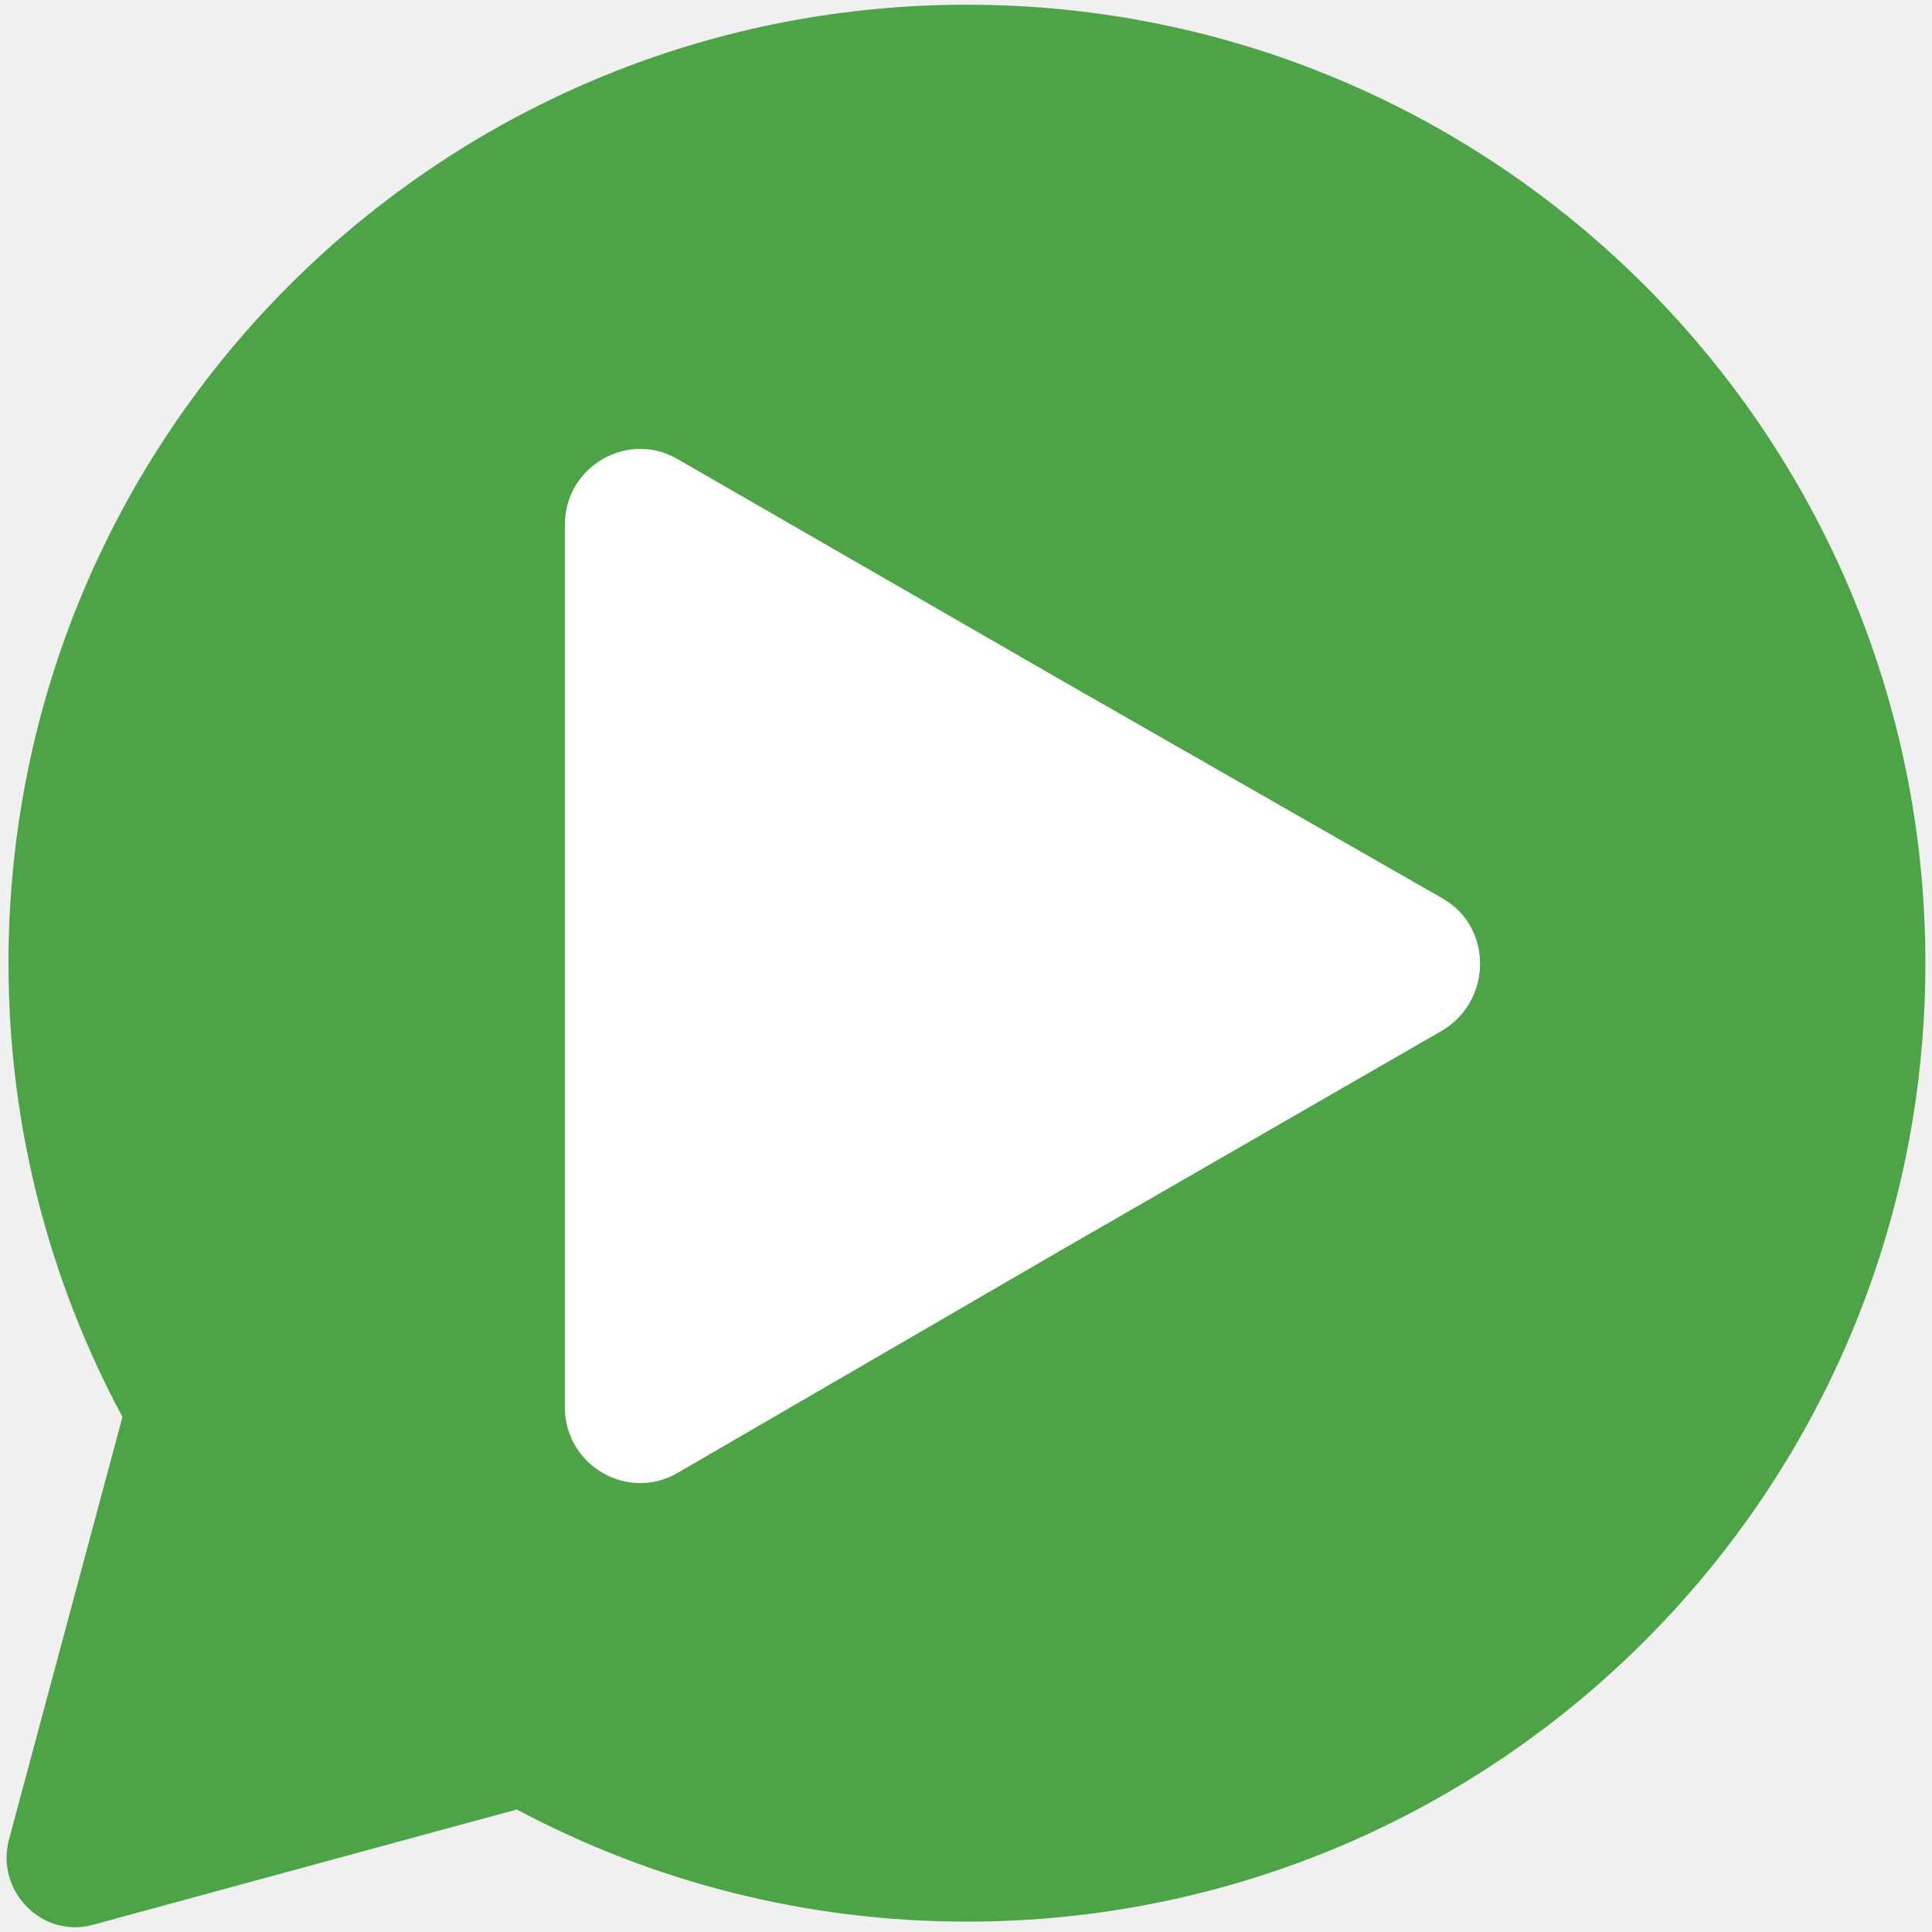
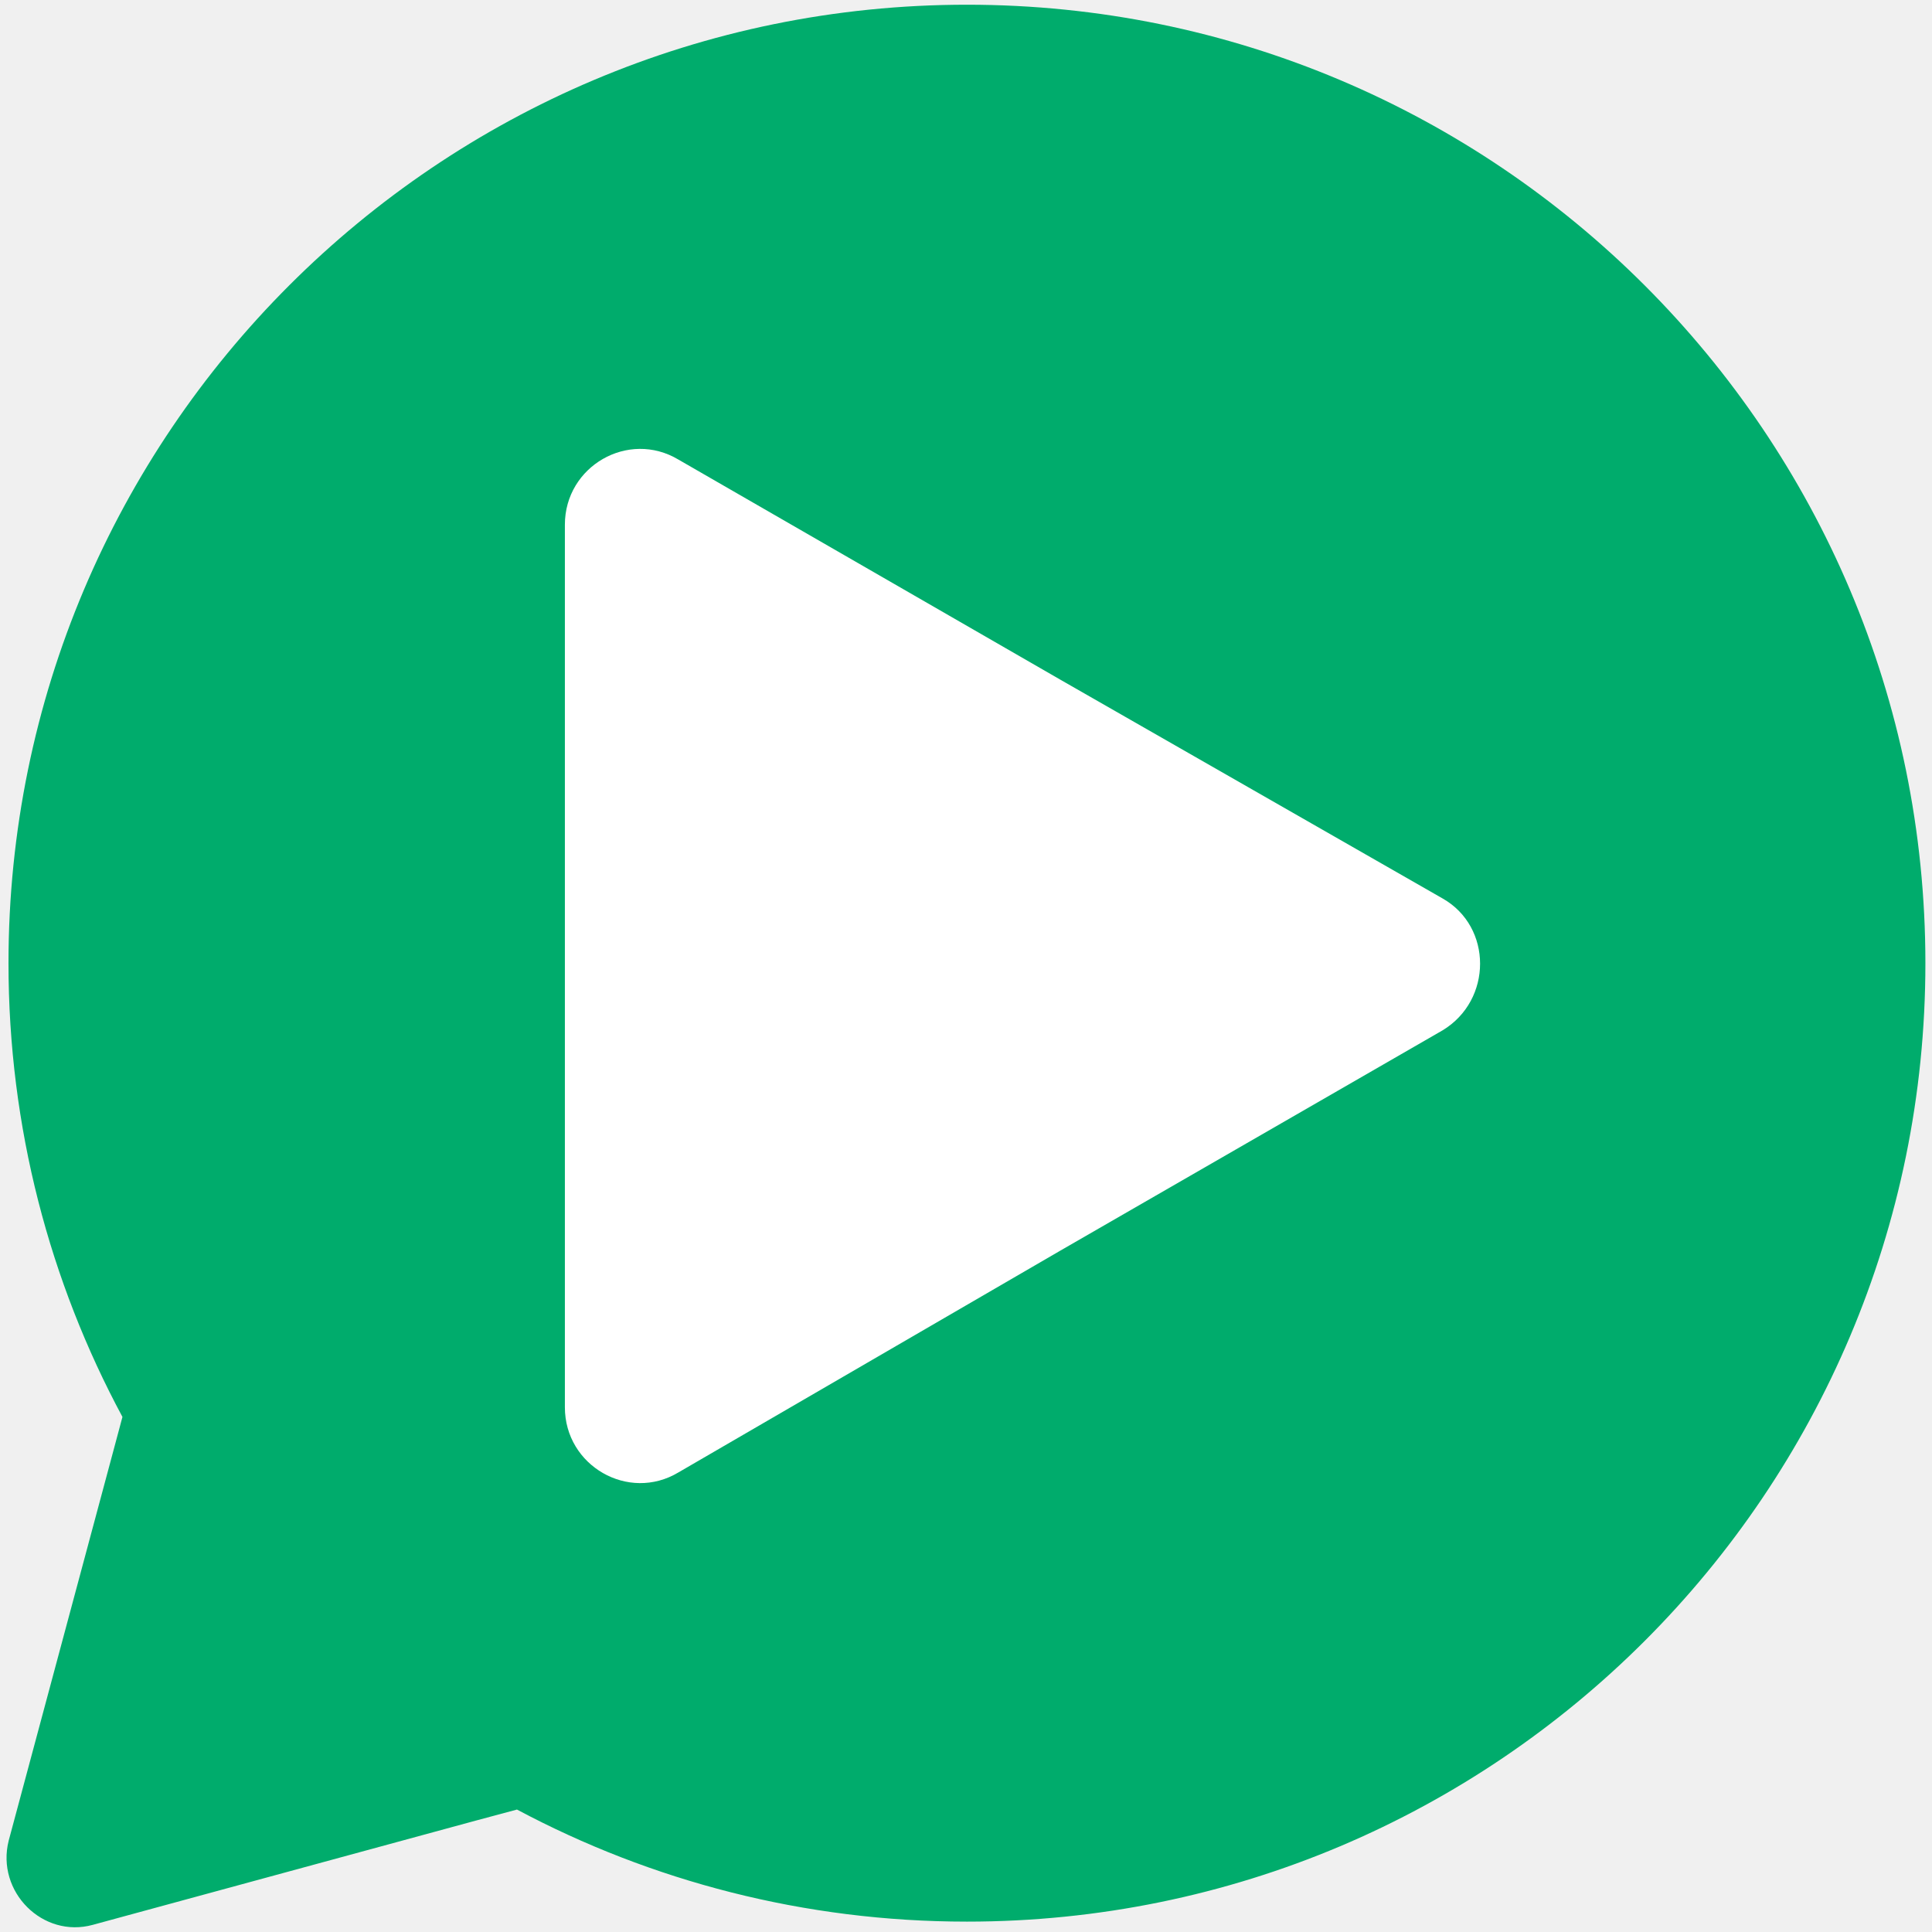
<svg xmlns="http://www.w3.org/2000/svg" version="1.1" id="Layer_1" x="0px" y="0px" viewBox="0 0 1024 1024" enable-background="new 0 0 1024 1024" xml:space="preserve">
-   <path fill="#4CA446" d="M512.5,2.5c-280.6,0-508,227.4-508,508c0,87,21.9,168.9,60.4,240.5l-5.6,20.9L4.6,975.6  c-6.8,27.1,18.1,51.9,44.6,44.6l203.2-55.3l21.6-5.8c71.1,37.9,152.3,59.4,238.5,59.4c280.6,0,508-227.4,508-508  S793.1,2.5,512.5,2.5z" />
+   <path fill="#00AC6C" d="M512.5,2.5c-280.6,0-508,227.4-508,508c0,87,21.9,168.9,60.4,240.5l-5.6,20.9L4.6,975.6  c-6.8,27.1,18.1,51.9,44.6,44.6l203.2-55.3l21.6-5.8c71.1,37.9,152.3,59.4,238.5,59.4c280.6,0,508-227.4,508-508  S793.1,2.5,512.5,2.5z" />
  <path fill="#FFFFFF" d="M299.4,278.1c0-31,33.6-50.4,60.2-34.5l202.5,116.7l202.5,115.9c26.5,15,26.5,53.9,0,69.9L562.1,662.8  L359.6,780.4c-26.5,15.9-60.2-3.5-60.2-34.5V278.1z" />
</svg>
